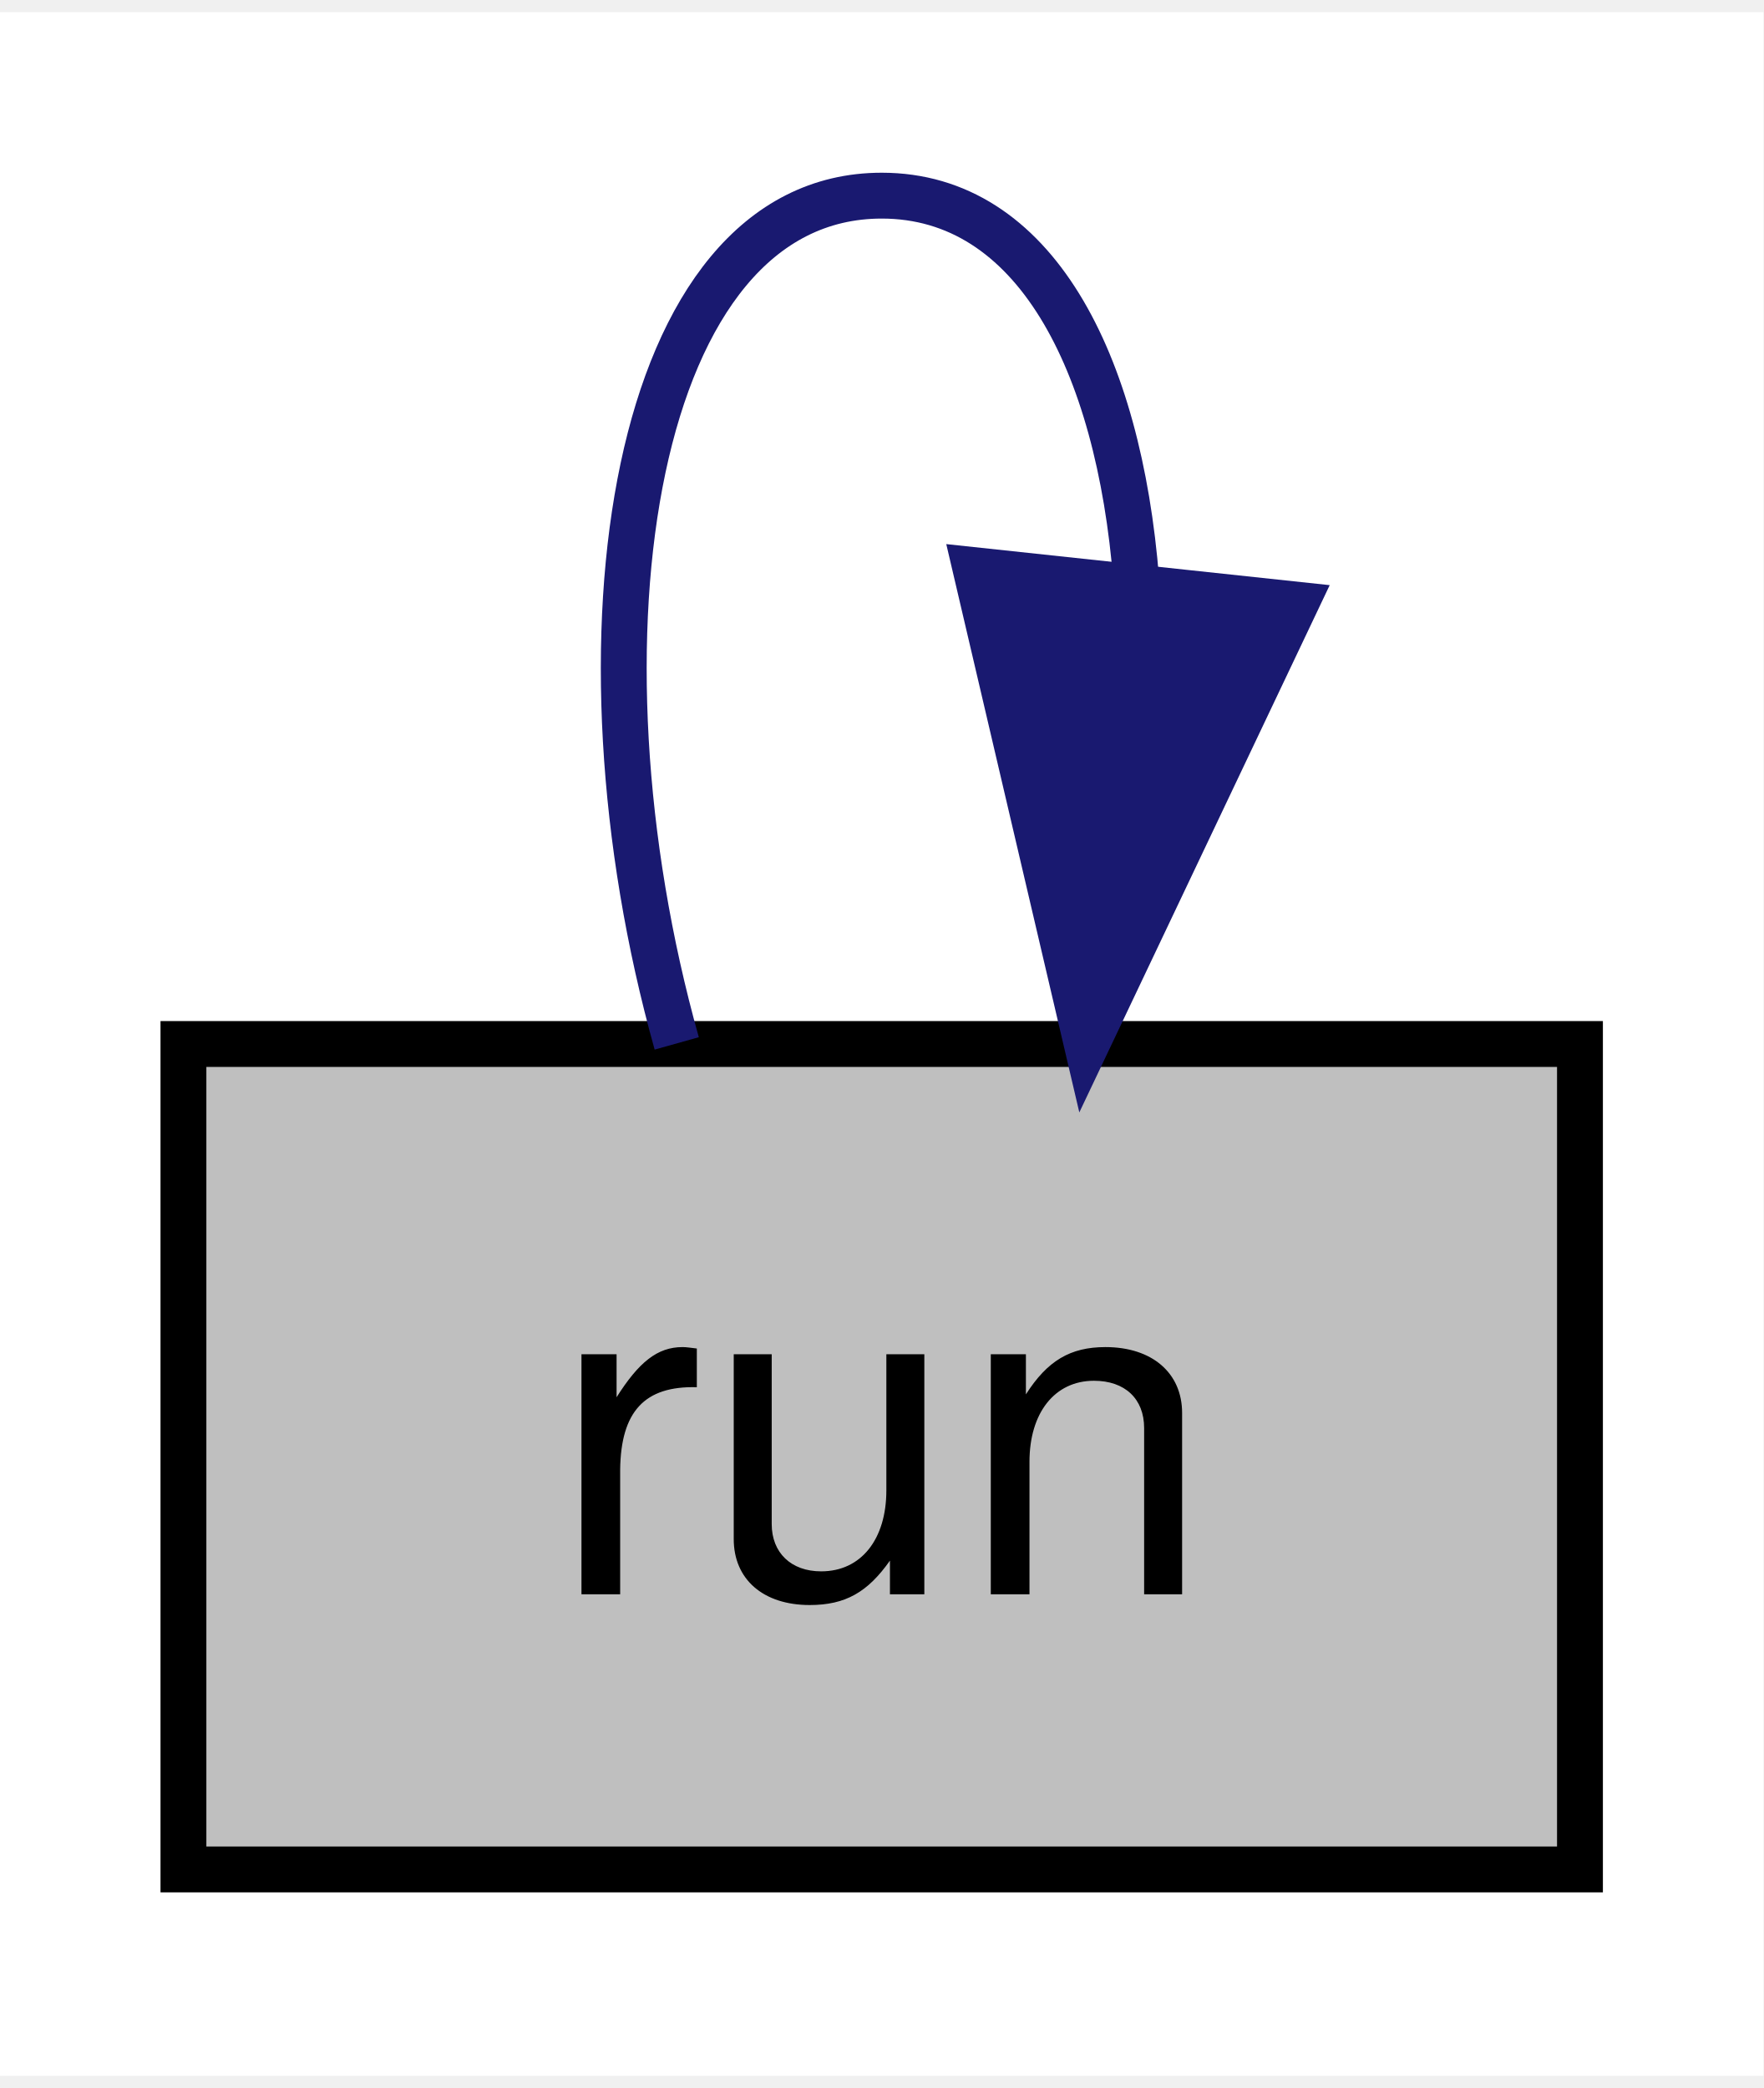
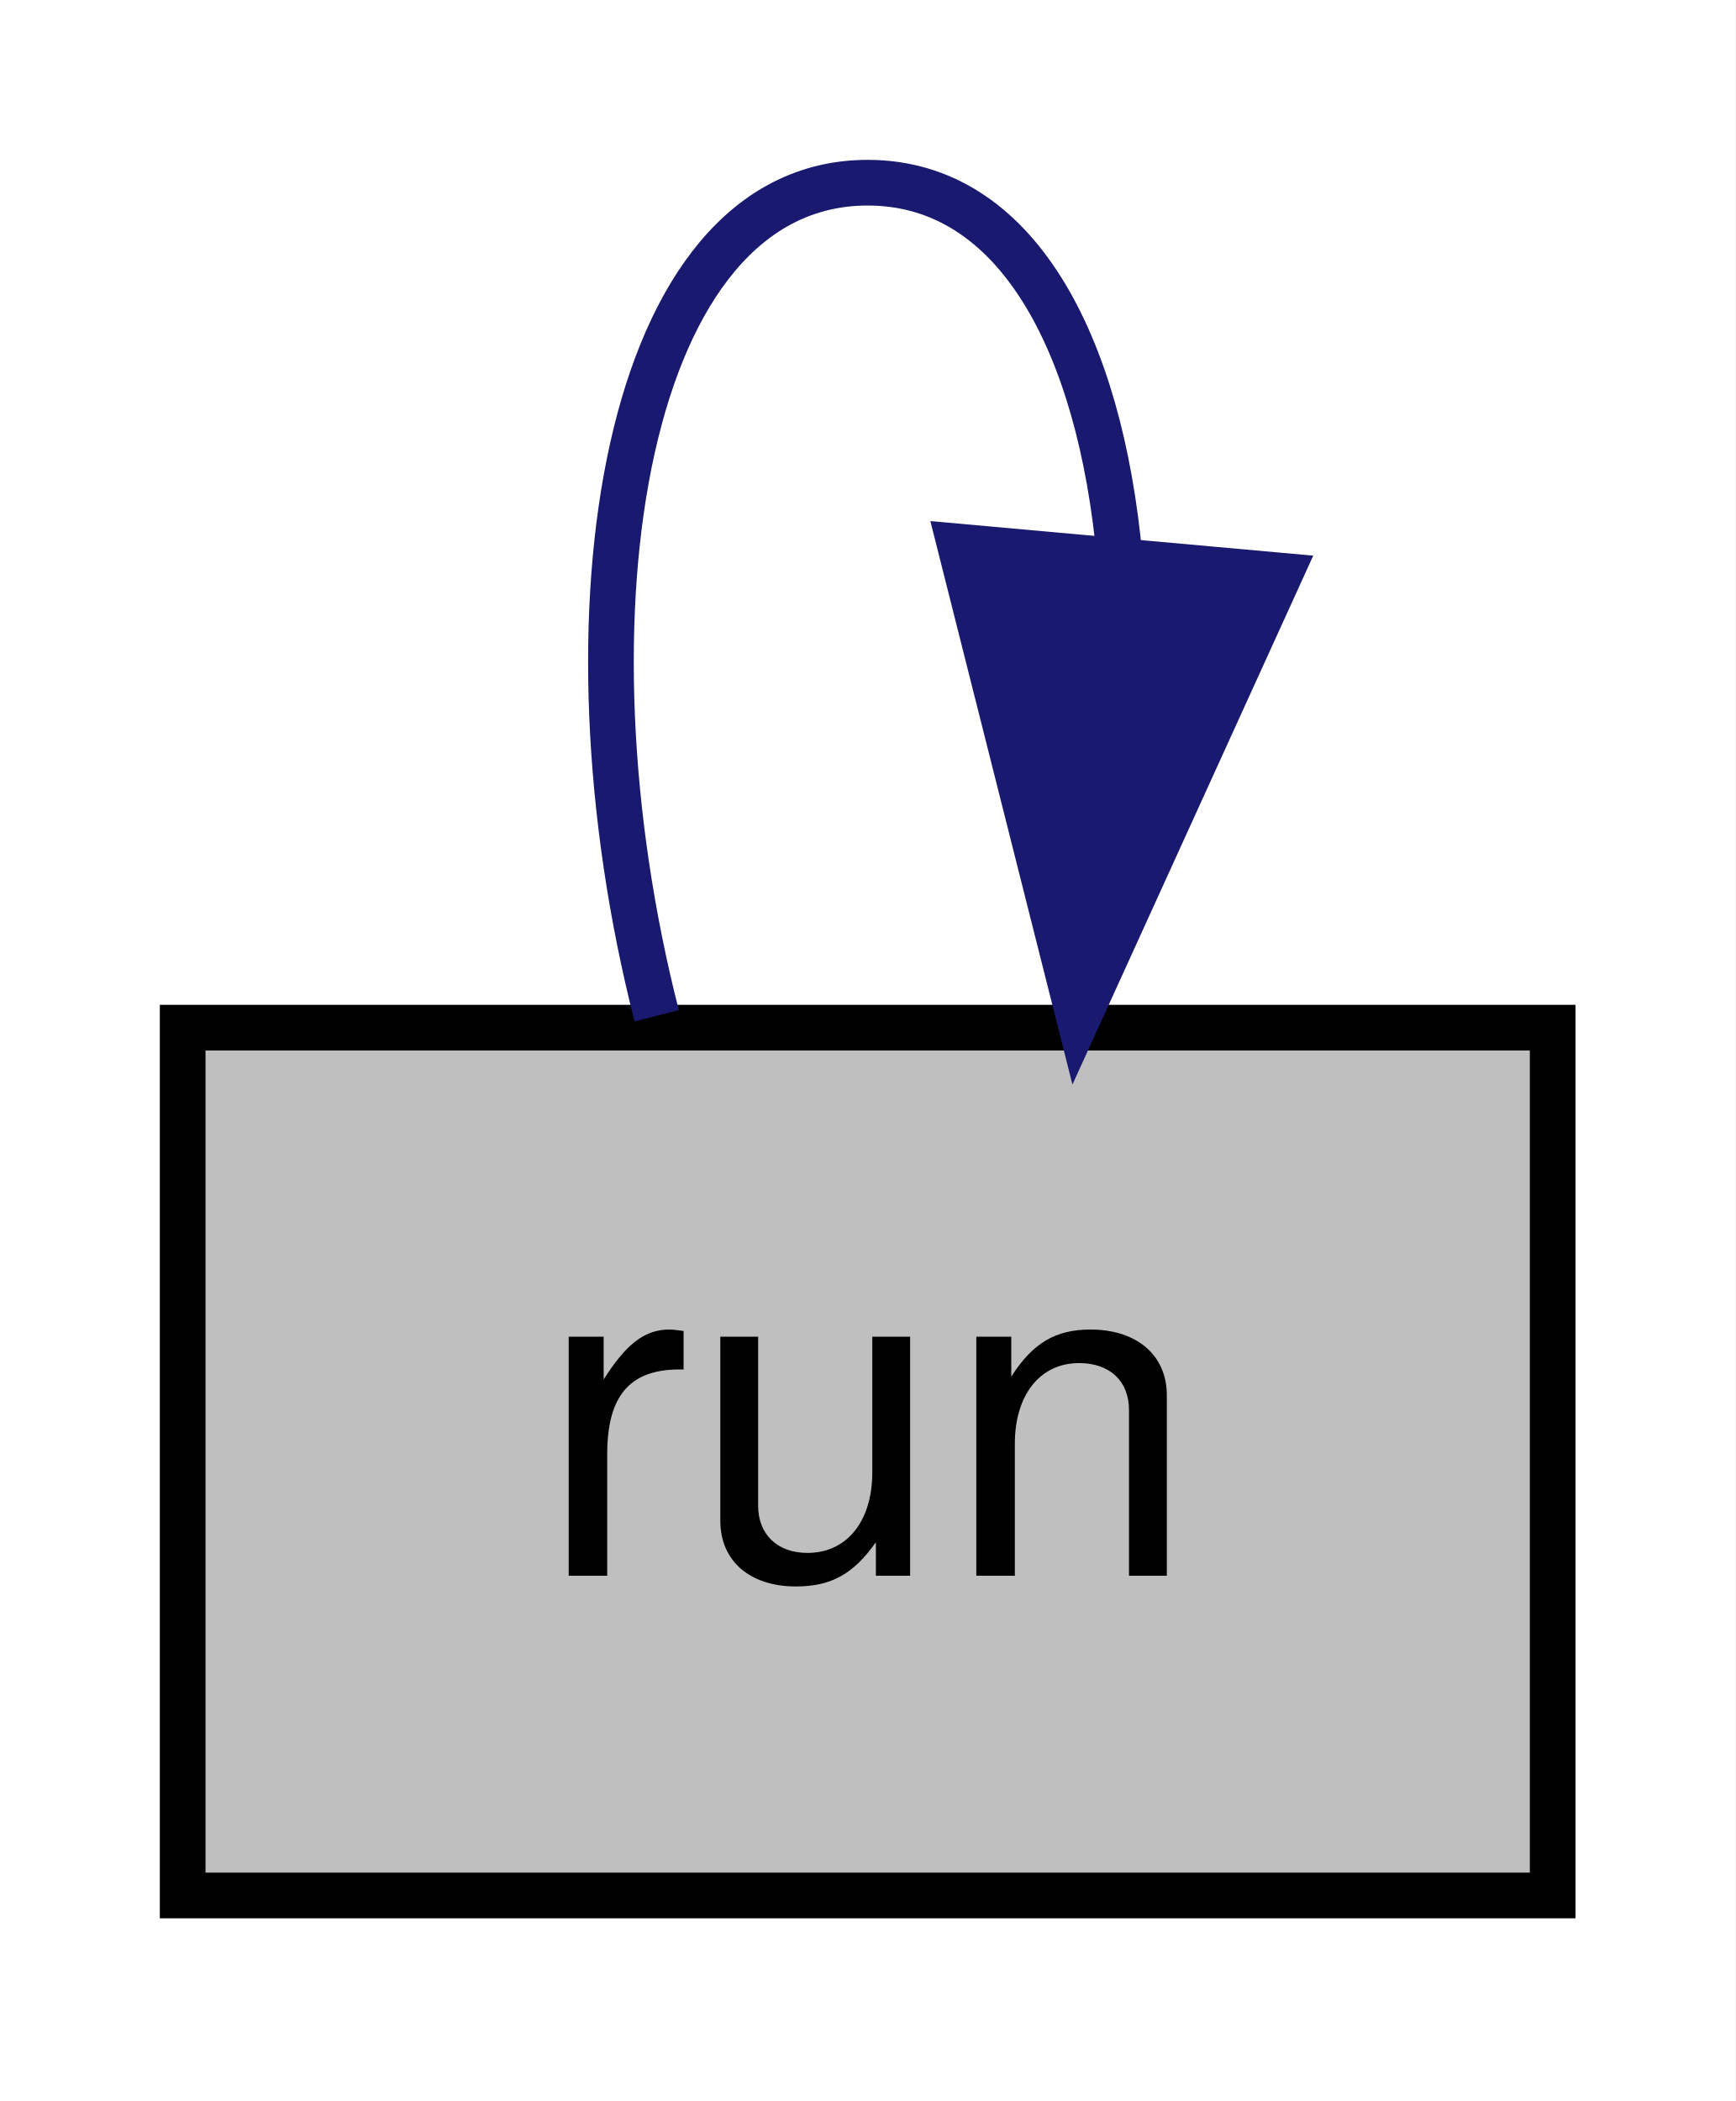
- <svg xmlns="http://www.w3.org/2000/svg" xmlns:xlink="http://www.w3.org/1999/xlink" width="38pt" height="45pt" viewBox="0.00 0.00 38.45 45.00">
-   <g id="graph0" class="graph" transform="scale(1 1) rotate(0) translate(4 41)">
-     <polygon fill="white" stroke="none" points="-4,4 -4,-41 34.453,-41 34.453,4 -4,4" />
+ <svg xmlns="http://www.w3.org/2000/svg" xmlns:xlink="http://www.w3.org/1999/xlink" width="38pt" height="46pt" viewBox="0.00 0.00 38.00 46.00">
+   <g id="graph0" class="graph" transform="scale(1 1) rotate(0) translate(4 42)">
+     <polygon fill="white" stroke="transparent" points="-4,4 -4,-42 34,-42 34,4 -4,4" />
    <g id="node1" class="node">
      <g id="a_node1">
        <a xlink:title="入力ストリームから与えられた文字列を清書して、出力ストリームへ書き込む.">
-           <polygon fill="#bfbfbf" stroke="black" points="0,-0.5 0,-18.5 30.453,-18.5 30.453,-0.5 0,-0.5" />
-           <text text-anchor="middle" x="15.227" y="-6.5" font-family="Helvetica,sans-Serif" font-size="10.00">run</text>
+           <polygon fill="#bfbfbf" stroke="black" points="0,-0.5 0,-19.5 30,-19.5 30,-0.5 0,-0.5" />
+           <text text-anchor="middle" x="15" y="-7.5" font-family="Helvetica,sans-Serif" font-size="10.00">run</text>
        </a>
      </g>
    </g>
    <g id="edge1" class="edge">
-       <path fill="none" stroke="midnightblue" d="M10.757,-18.513C8.287,-27.322 9.777,-37 15.227,-37 18.547,-37 20.398,-33.406 20.778,-28.605" />
-       <polygon fill="midnightblue" stroke="midnightblue" points="24.242,-28.084 19.697,-18.513 17.282,-28.829 24.242,-28.084" />
+       <path fill="none" stroke="midnightblue" d="M10.38,-19.76C8.13,-28.57 9.67,-38 15,-38 18.25,-38 20.09,-34.5 20.52,-29.77" />
+       <polygon fill="midnightblue" stroke="midnightblue" points="24.01,-29.4 19.62,-19.76 17.03,-30.03 24.01,-29.4" />
    </g>
  </g>
</svg>
